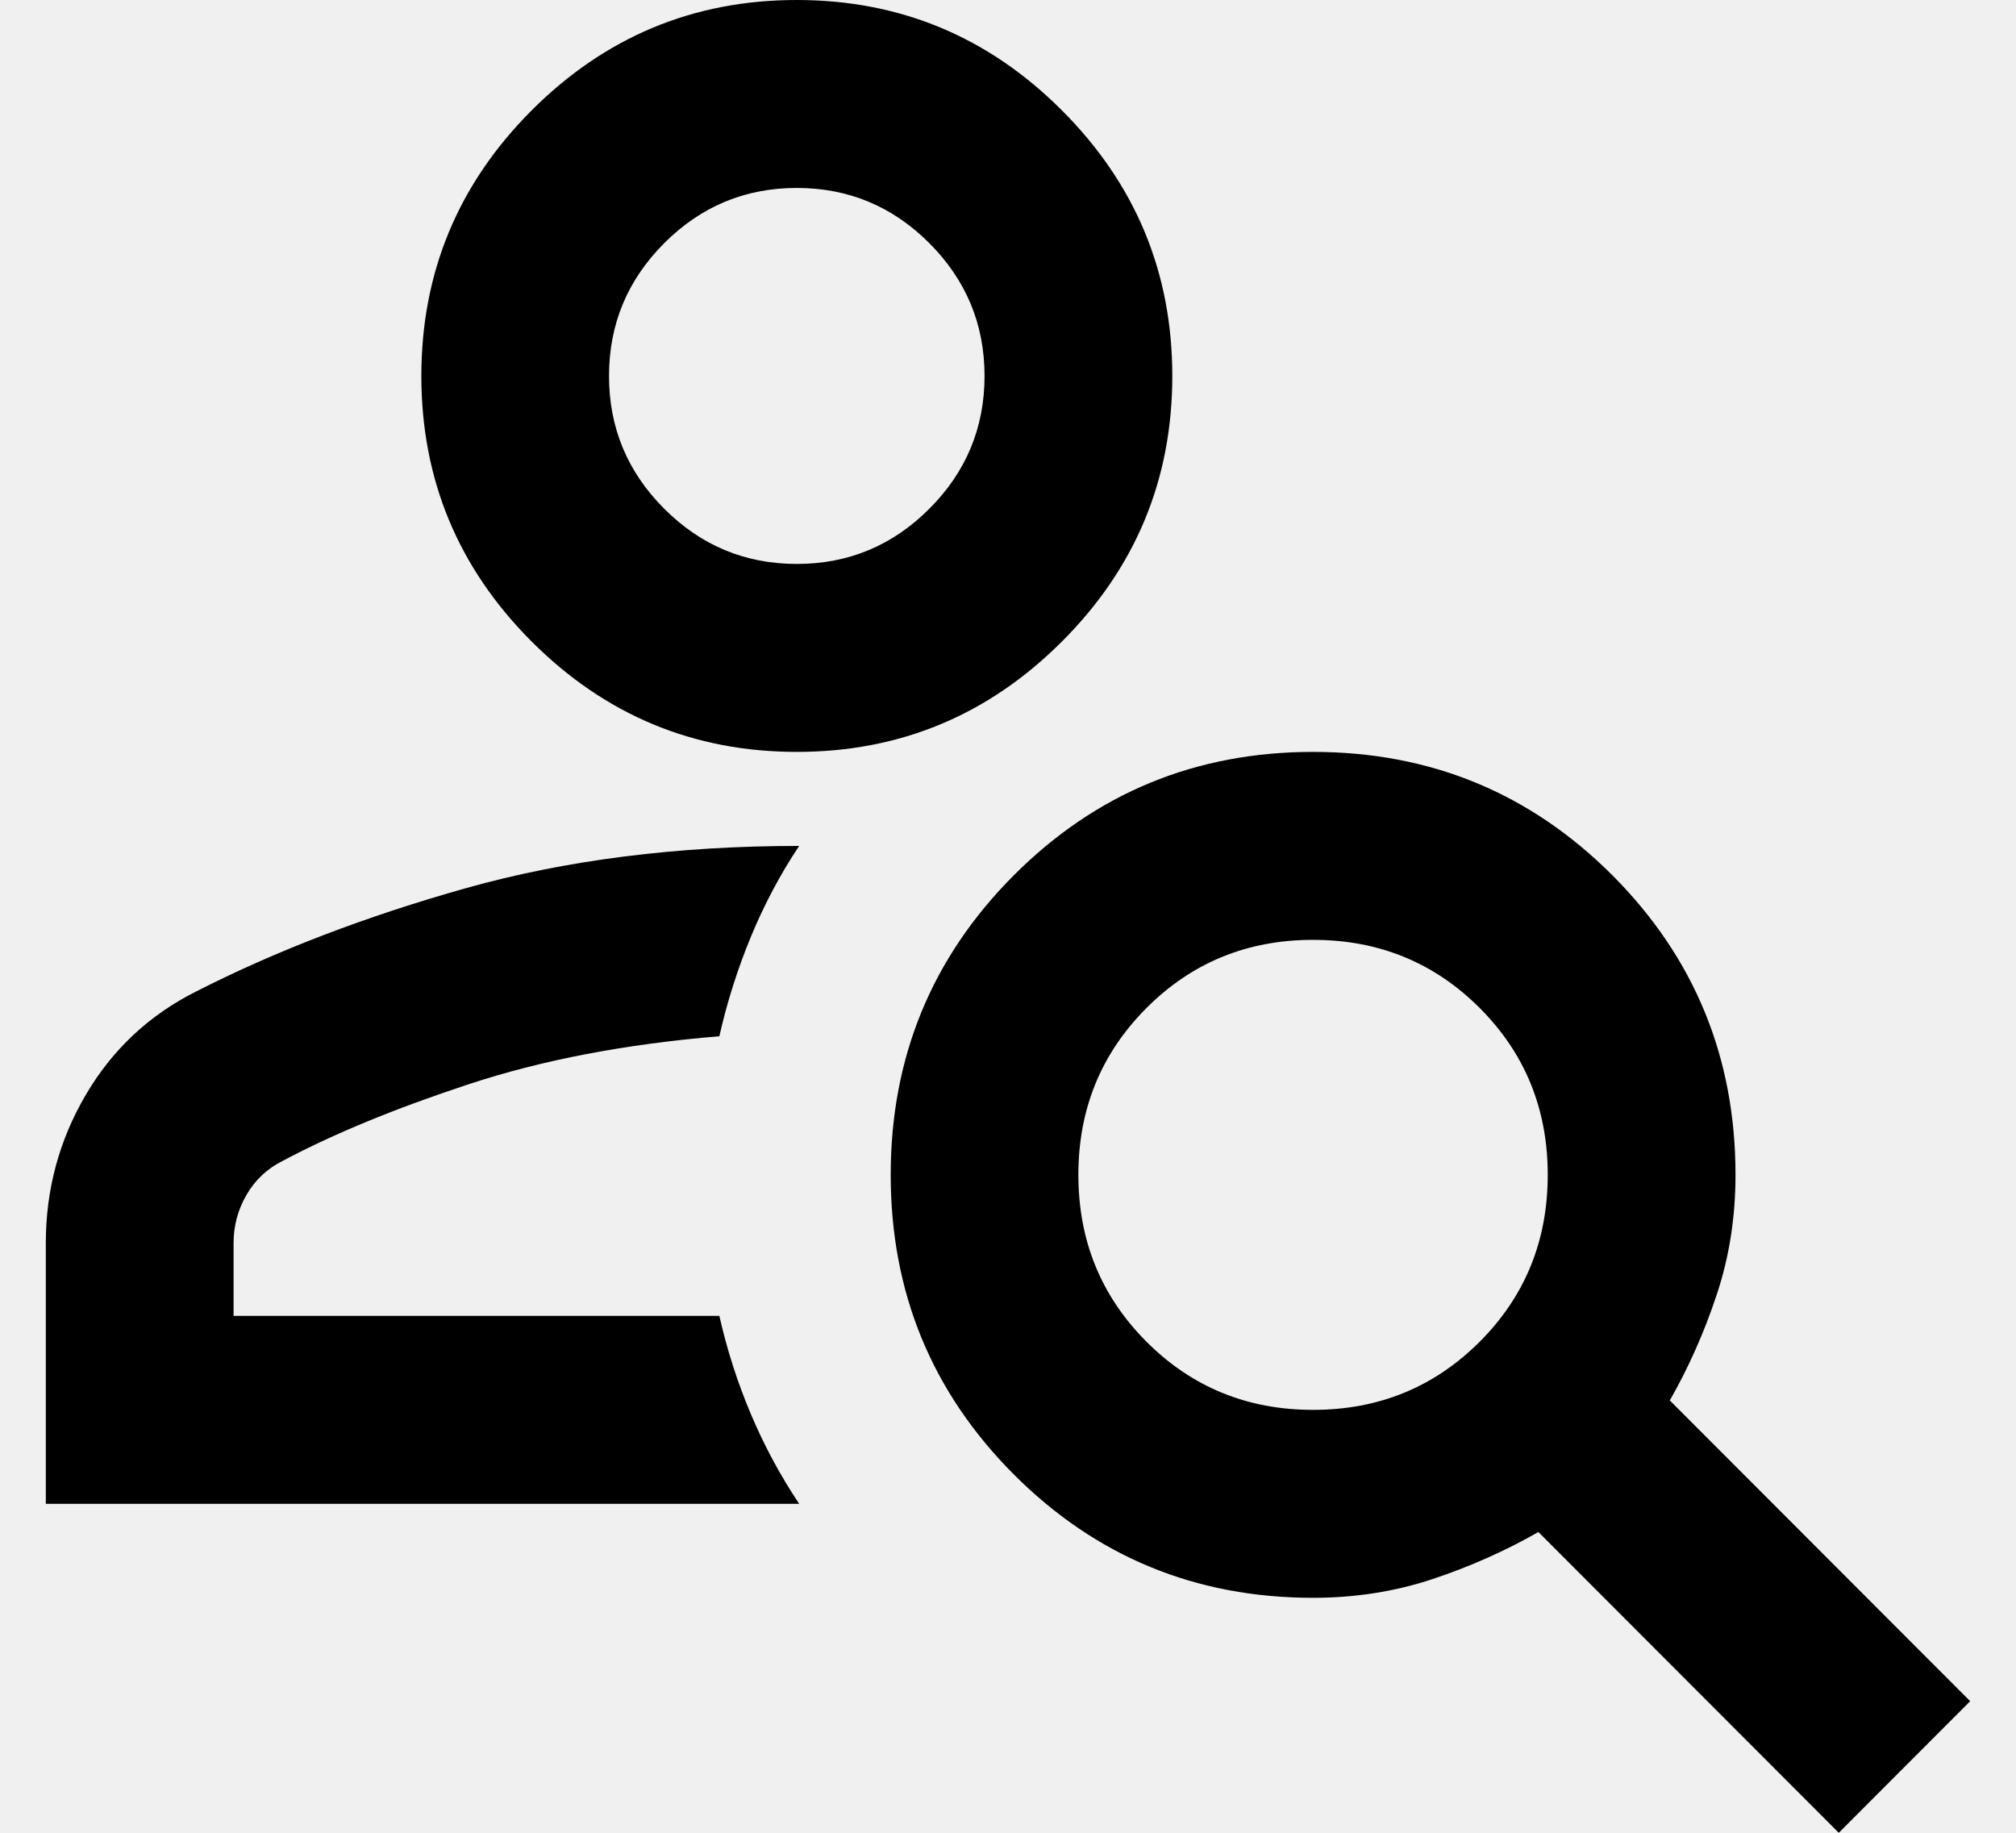
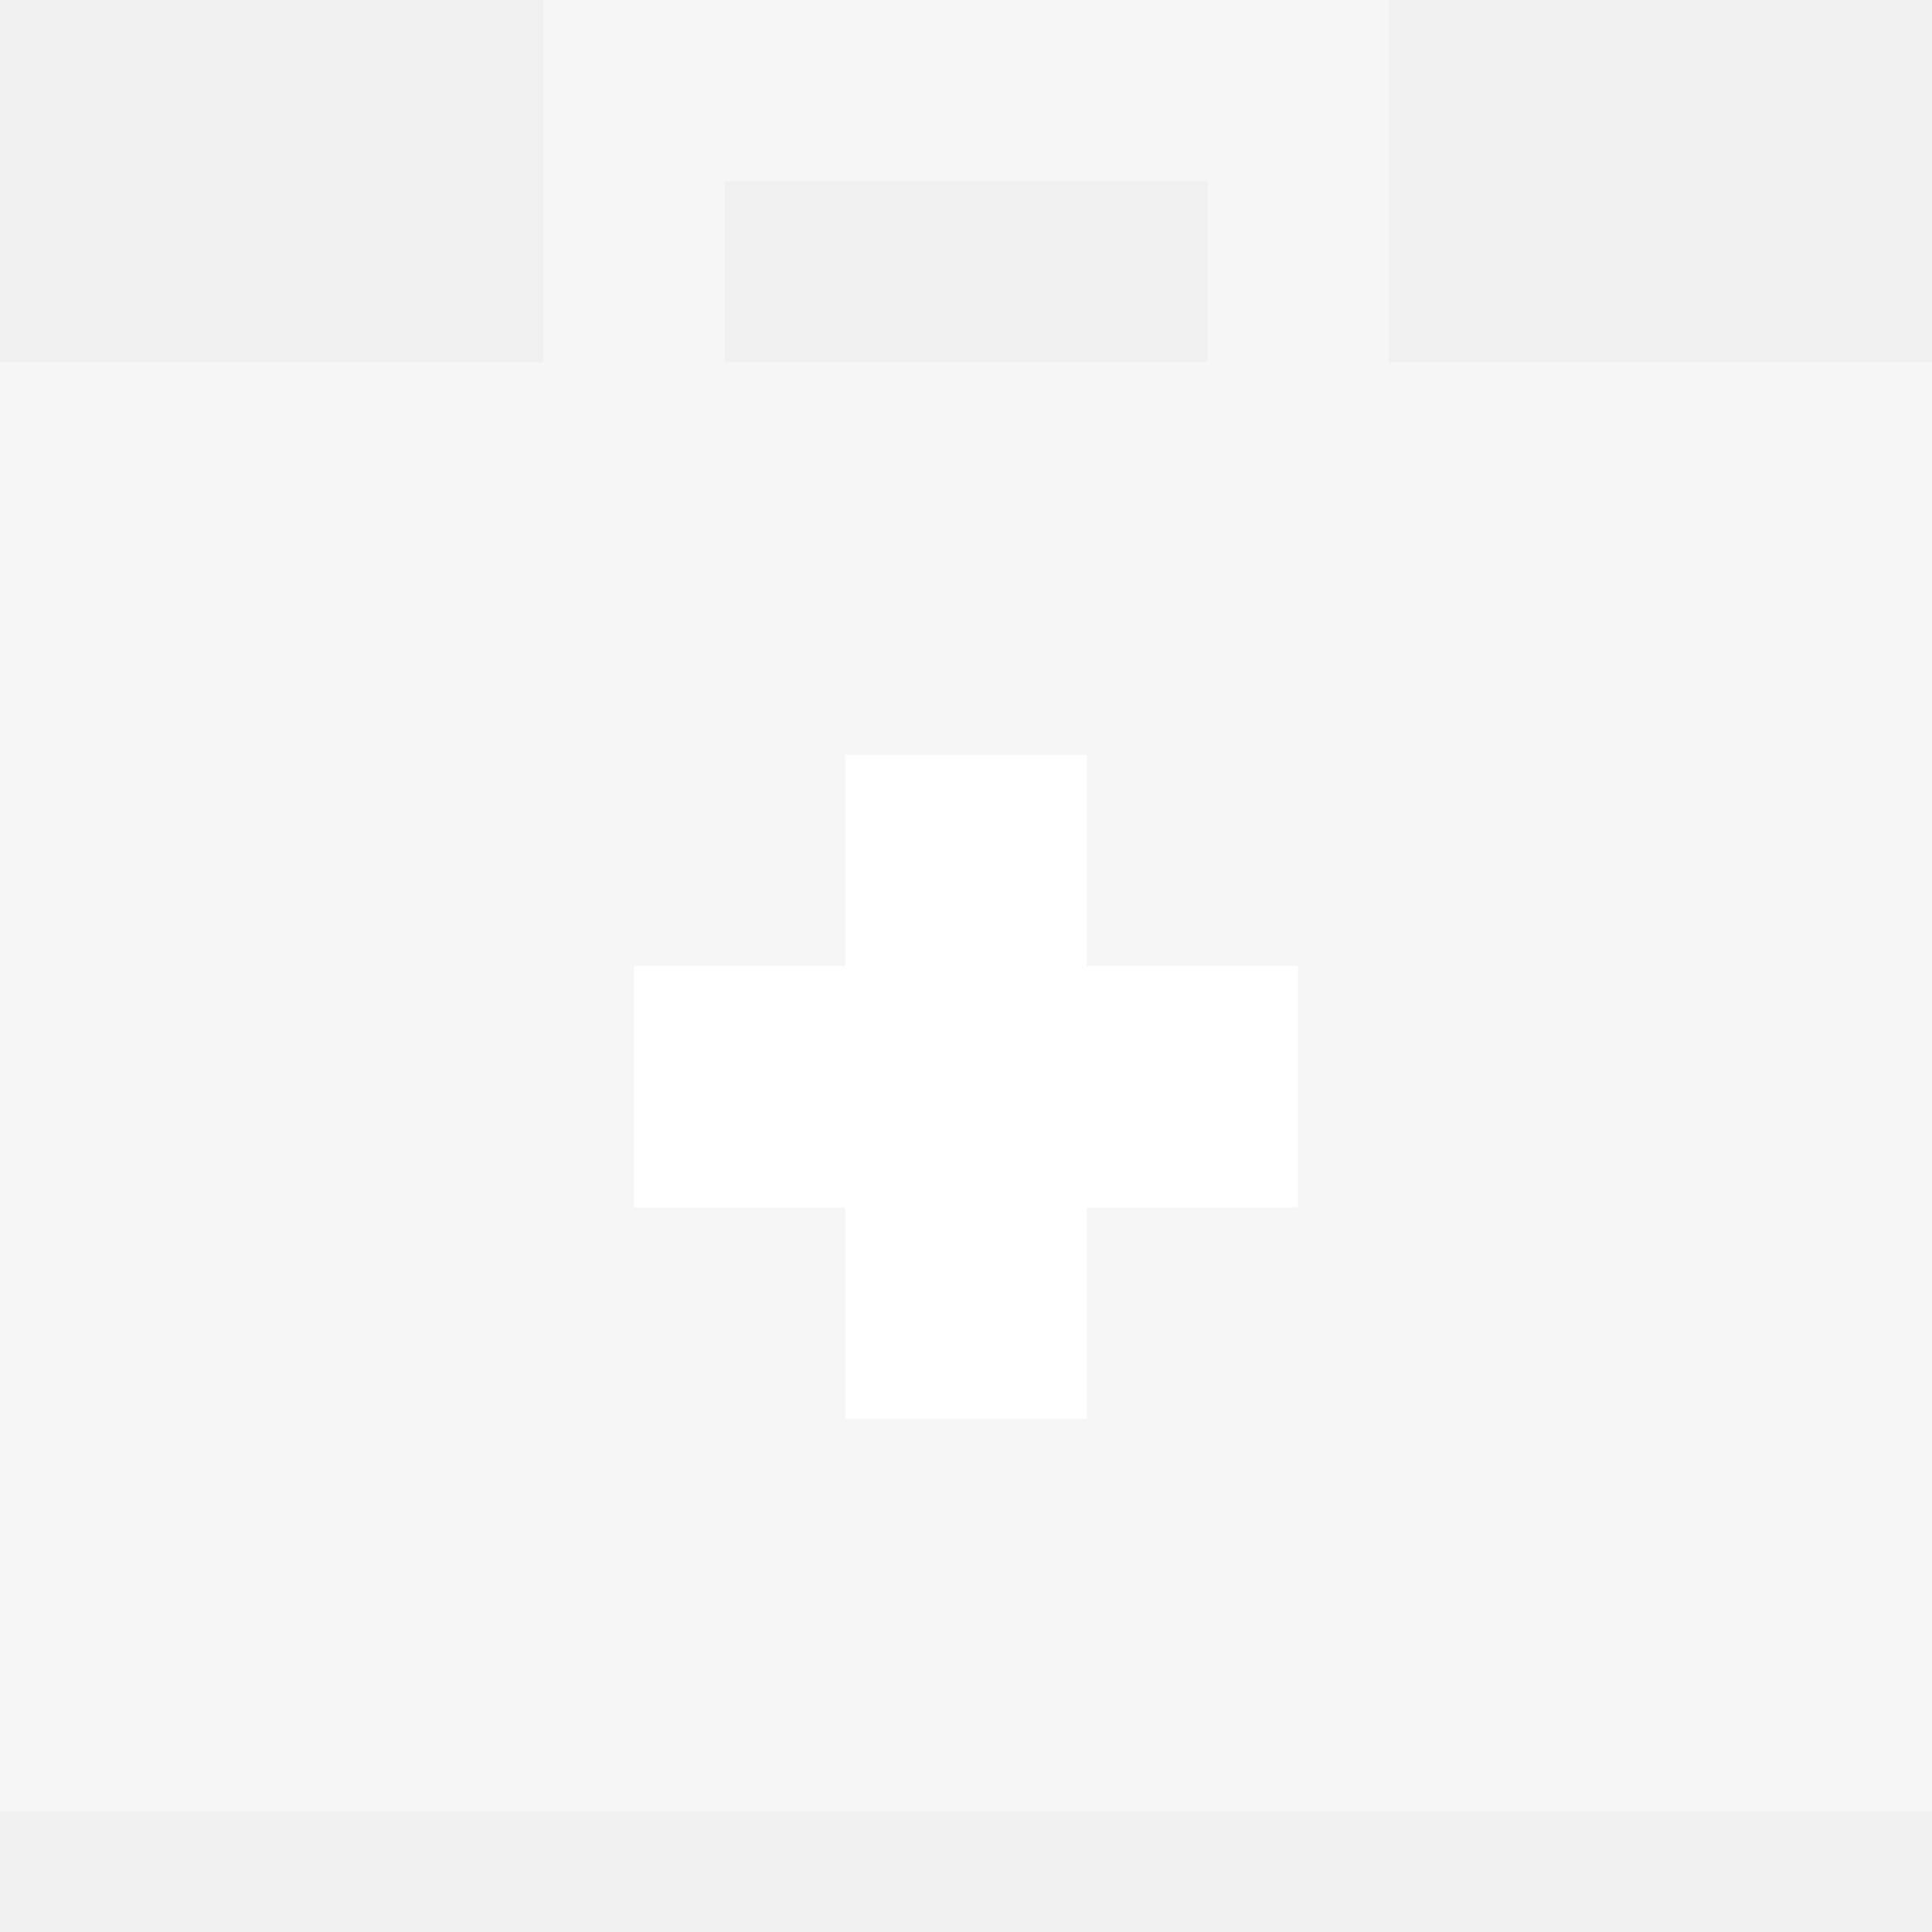
- <svg xmlns="http://www.w3.org/2000/svg" width="22" height="20" viewBox="0 0 22 20" fill="none">
-   <path d="M8.695 8.205C7.568 8.205 6.604 7.803 5.801 7C4.999 6.197 4.598 5.231 4.598 4.103C4.598 2.974 4.999 2.009 5.801 1.205C6.604 0.402 7.568 0 8.695 0C9.822 0 10.787 0.402 11.589 1.205C12.392 2.009 12.793 2.974 12.793 4.103C12.793 5.231 12.392 6.197 11.589 7C10.787 7.803 9.822 8.205 8.695 8.205ZM8.695 6.154C9.259 6.154 9.741 5.953 10.142 5.551C10.543 5.15 10.744 4.667 10.744 4.103C10.744 3.538 10.543 3.056 10.142 2.654C9.741 2.252 9.259 2.051 8.695 2.051C8.132 2.051 7.649 2.252 7.248 2.654C6.847 3.056 6.646 3.538 6.646 4.103C6.646 4.667 6.847 5.15 7.248 5.551C7.649 5.953 8.132 6.154 8.695 6.154ZM20.066 20L16.788 16.718C16.429 16.923 16.045 17.094 15.635 17.231C15.226 17.367 14.79 17.436 14.329 17.436C13.049 17.436 11.96 16.987 11.064 16.09C10.168 15.192 9.72 14.103 9.72 12.82C9.72 11.539 10.168 10.449 11.064 9.551C11.96 8.654 13.049 8.205 14.329 8.205C15.61 8.205 16.698 8.654 17.595 9.551C18.491 10.449 18.939 11.539 18.939 12.82C18.939 13.282 18.871 13.718 18.734 14.128C18.598 14.539 18.427 14.923 18.222 15.282L21.5 18.564L20.066 20ZM14.329 15.385C15.046 15.385 15.652 15.137 16.148 14.641C16.643 14.145 16.89 13.539 16.89 12.82C16.89 12.103 16.643 11.496 16.148 11C15.652 10.504 15.046 10.256 14.329 10.256C13.612 10.256 13.006 10.504 12.511 11C12.016 11.496 11.768 12.103 11.768 12.82C11.768 13.539 12.016 14.145 12.511 14.641C13.006 15.137 13.612 15.385 14.329 15.385ZM0.5 16.41V13.564C0.5 12.983 0.645 12.444 0.935 11.949C1.226 11.453 1.627 11.077 2.139 10.82C3.01 10.376 3.991 10 5.084 9.692C6.177 9.385 7.389 9.231 8.721 9.231C8.516 9.538 8.341 9.868 8.196 10.218C8.051 10.568 7.935 10.932 7.85 11.308C6.826 11.393 5.912 11.568 5.11 11.833C4.307 12.098 3.633 12.376 3.087 12.667C2.916 12.752 2.784 12.876 2.69 13.039C2.596 13.201 2.549 13.376 2.549 13.564V14.359H7.85C7.935 14.735 8.051 15.094 8.196 15.436C8.341 15.778 8.516 16.103 8.721 16.41H0.5Z" fill="black" />
+ <svg xmlns="http://www.w3.org/2000/svg" width="32" height="32" viewBox="0 0 32 32" fill="none">
+   <path opacity="0.4" d="M0 6V30H32V6H23V0H9V6H0ZM10.5 16H14V12.5H18V16H21.5V20H18V23.5H14V20H10.5V16ZM12 3H20V6H12V3Z" fill="white" />
+   <path d="M18 12.5H14V16H10.5V20H14V23.5H18V20H21.5V16H18V12.5Z" fill="white" />
</svg>
